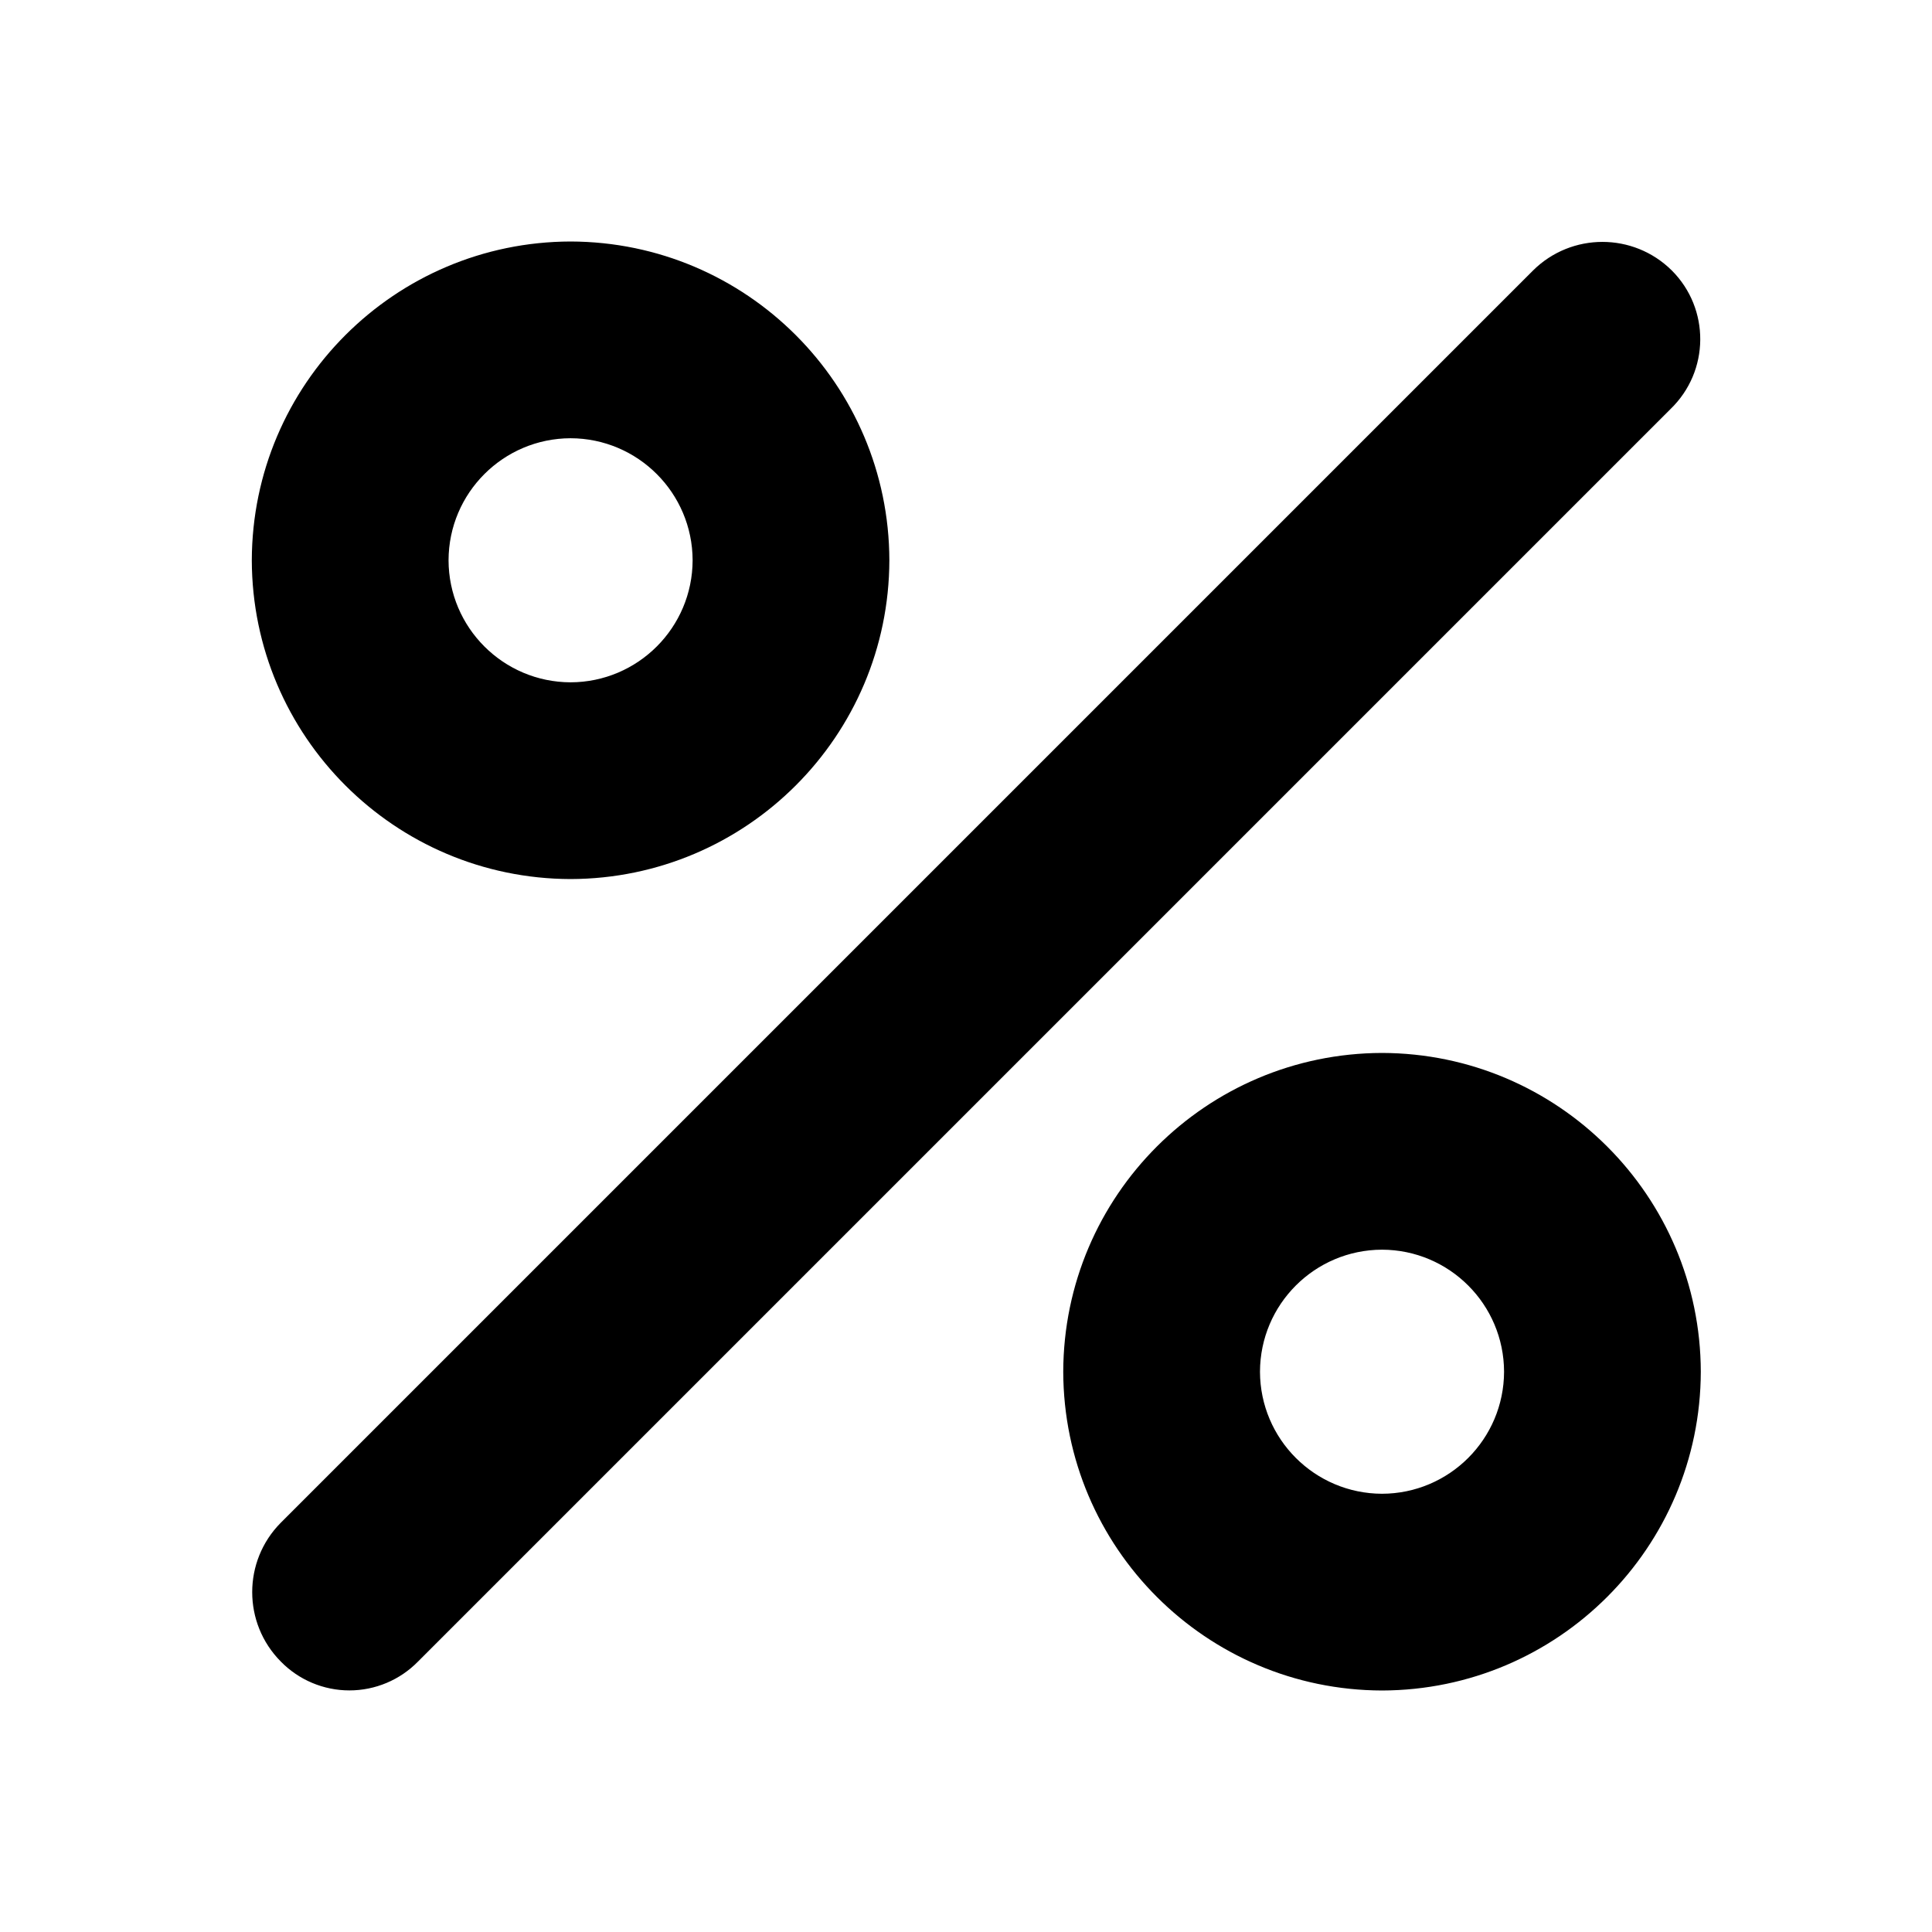
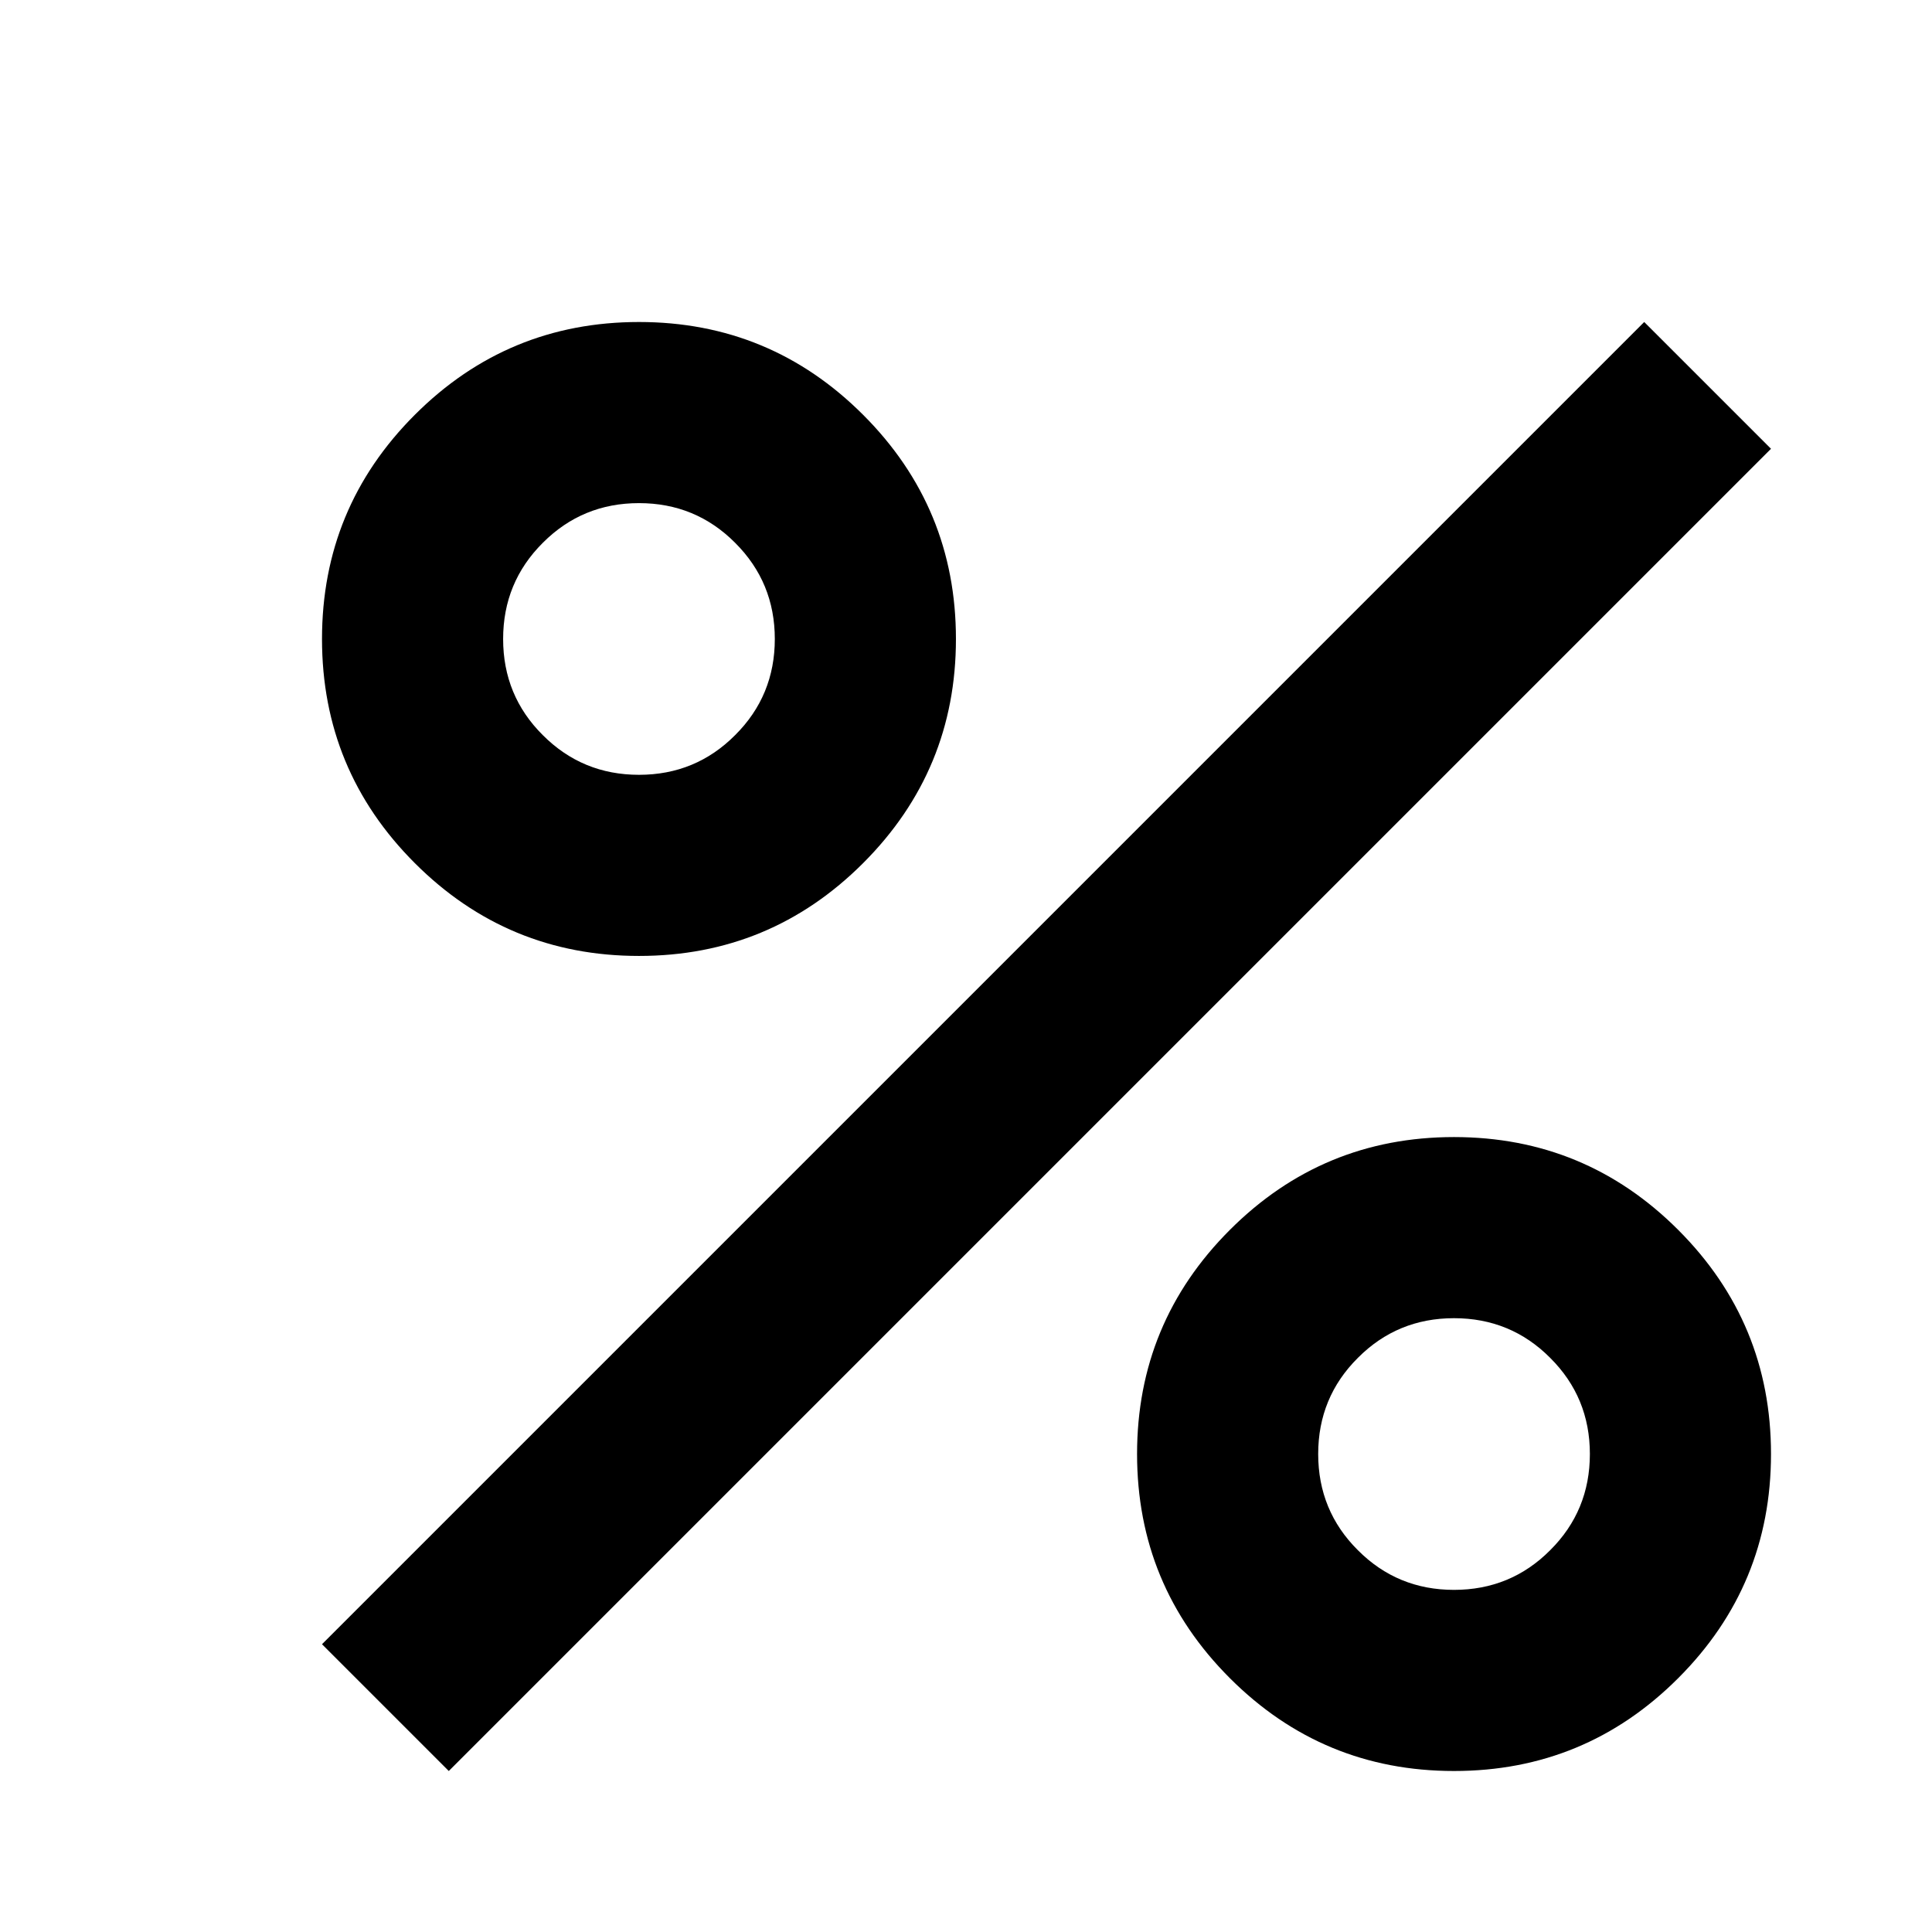
<svg xmlns="http://www.w3.org/2000/svg" width="24" height="24" viewBox="0 0 24 24">
-   <path d="M17.168 13.08a3.97 3.97 0 0 1 3.96 3.96 3.97 3.97 0 0 1-3.96 3.96 3.97 3.97 0 0 1-3.96-3.96 3.97 3.97 0 0 1 3.96-3.96Zm1.876-9.72a1.224 1.224 0 0 1 1.724 0c.474.474.474 1.25-.019 1.724L5.193 20.64a1.192 1.192 0 0 1-1.705 0 1.224 1.224 0 0 1 0-1.724Zm-1.876 12.164a1.52 1.52 0 0 0-1.516 1.516 1.52 1.52 0 0 0 1.516 1.516 1.52 1.52 0 0 0 1.516-1.516 1.52 1.52 0 0 0-1.516-1.516ZM7.088 3a3.97 3.97 0 0 1 3.96 3.96 3.97 3.97 0 0 1-3.96 3.96 3.97 3.97 0 0 1-3.96-3.96A3.97 3.97 0 0 1 7.088 3Zm0 2.444A1.52 1.52 0 0 0 5.572 6.96a1.52 1.52 0 0 0 1.516 1.516A1.52 1.52 0 0 0 8.604 6.96a1.52 1.52 0 0 0-1.516-1.516Z" fill="#000" fill-rule="nonzero" />
+   <path d="M7.938 11.875C6.85 11.875 5.922 11.491 5.153 10.722C4.384 9.953 4 9.025 4 7.938C4 6.85 4.384 5.922 5.153 5.153C5.922 4.384 6.85 4 7.938 4C9.025 4 9.953 4.384 10.722 5.153C11.491 5.922 11.875 6.85 11.875 7.938C11.875 9.025 11.491 9.953 10.722 10.722C9.953 11.491 9.025 11.875 7.938 11.875ZM7.938 9.625C8.406 9.625 8.805 9.461 9.132 9.132C9.461 8.805 9.625 8.406 9.625 7.938C9.625 7.469 9.461 7.071 9.132 6.743C8.805 6.414 8.406 6.25 7.938 6.25C7.469 6.25 7.071 6.414 6.743 6.743C6.414 7.071 6.25 7.469 6.25 7.938C6.25 8.406 6.414 8.805 6.743 9.132C7.071 9.461 7.469 9.625 7.938 9.625ZM18.062 22C16.975 22 16.047 21.616 15.278 20.847C14.509 20.078 14.125 19.15 14.125 18.062C14.125 16.975 14.509 16.047 15.278 15.278C16.047 14.509 16.975 14.125 18.062 14.125C19.15 14.125 20.078 14.509 20.847 15.278C21.616 16.047 22 16.975 22 18.062C22 19.15 21.616 20.078 20.847 20.847C20.078 21.616 19.15 22 18.062 22ZM18.062 19.75C18.531 19.75 18.93 19.586 19.257 19.257C19.586 18.93 19.75 18.531 19.75 18.062C19.75 17.594 19.586 17.195 19.257 16.868C18.93 16.539 18.531 16.375 18.062 16.375C17.594 16.375 17.195 16.539 16.868 16.868C16.539 17.195 16.375 17.594 16.375 18.062C16.375 18.531 16.539 18.93 16.868 19.257C17.195 19.586 17.594 19.75 18.062 19.75ZM5.575 22L4 20.425L20.425 4L22 5.575L5.575 22Z" fill="#000" />
</svg>
